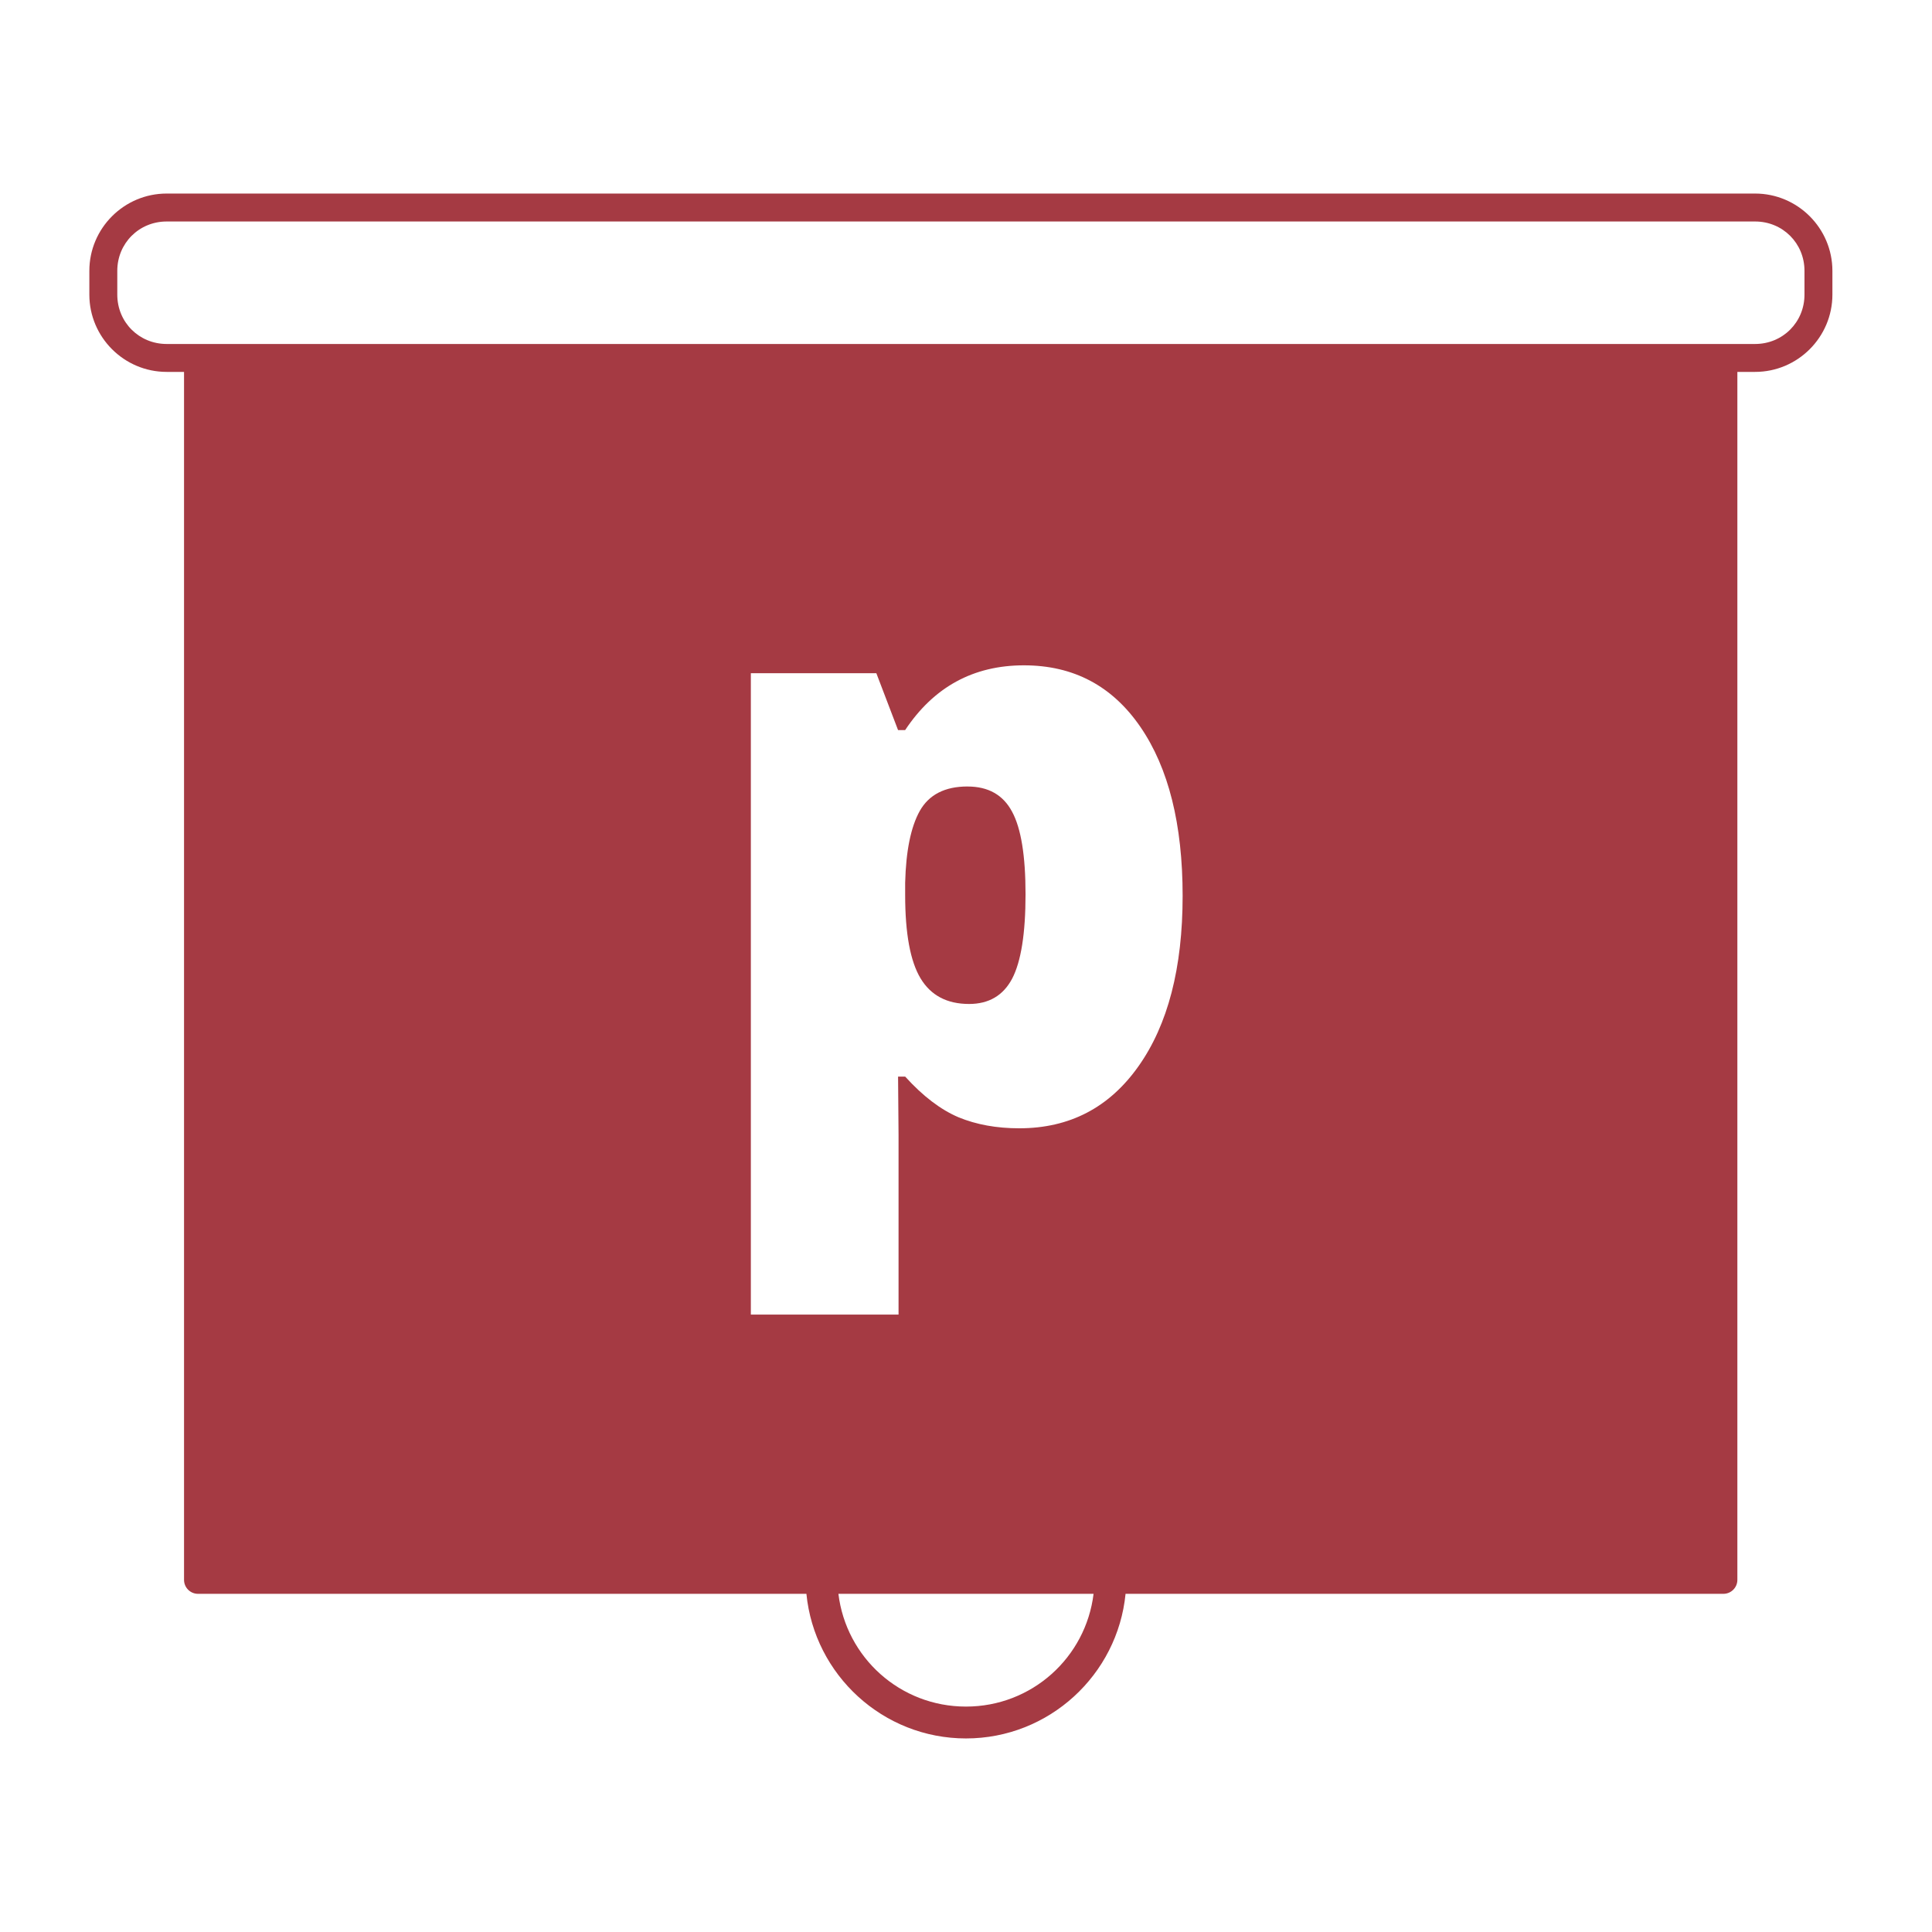
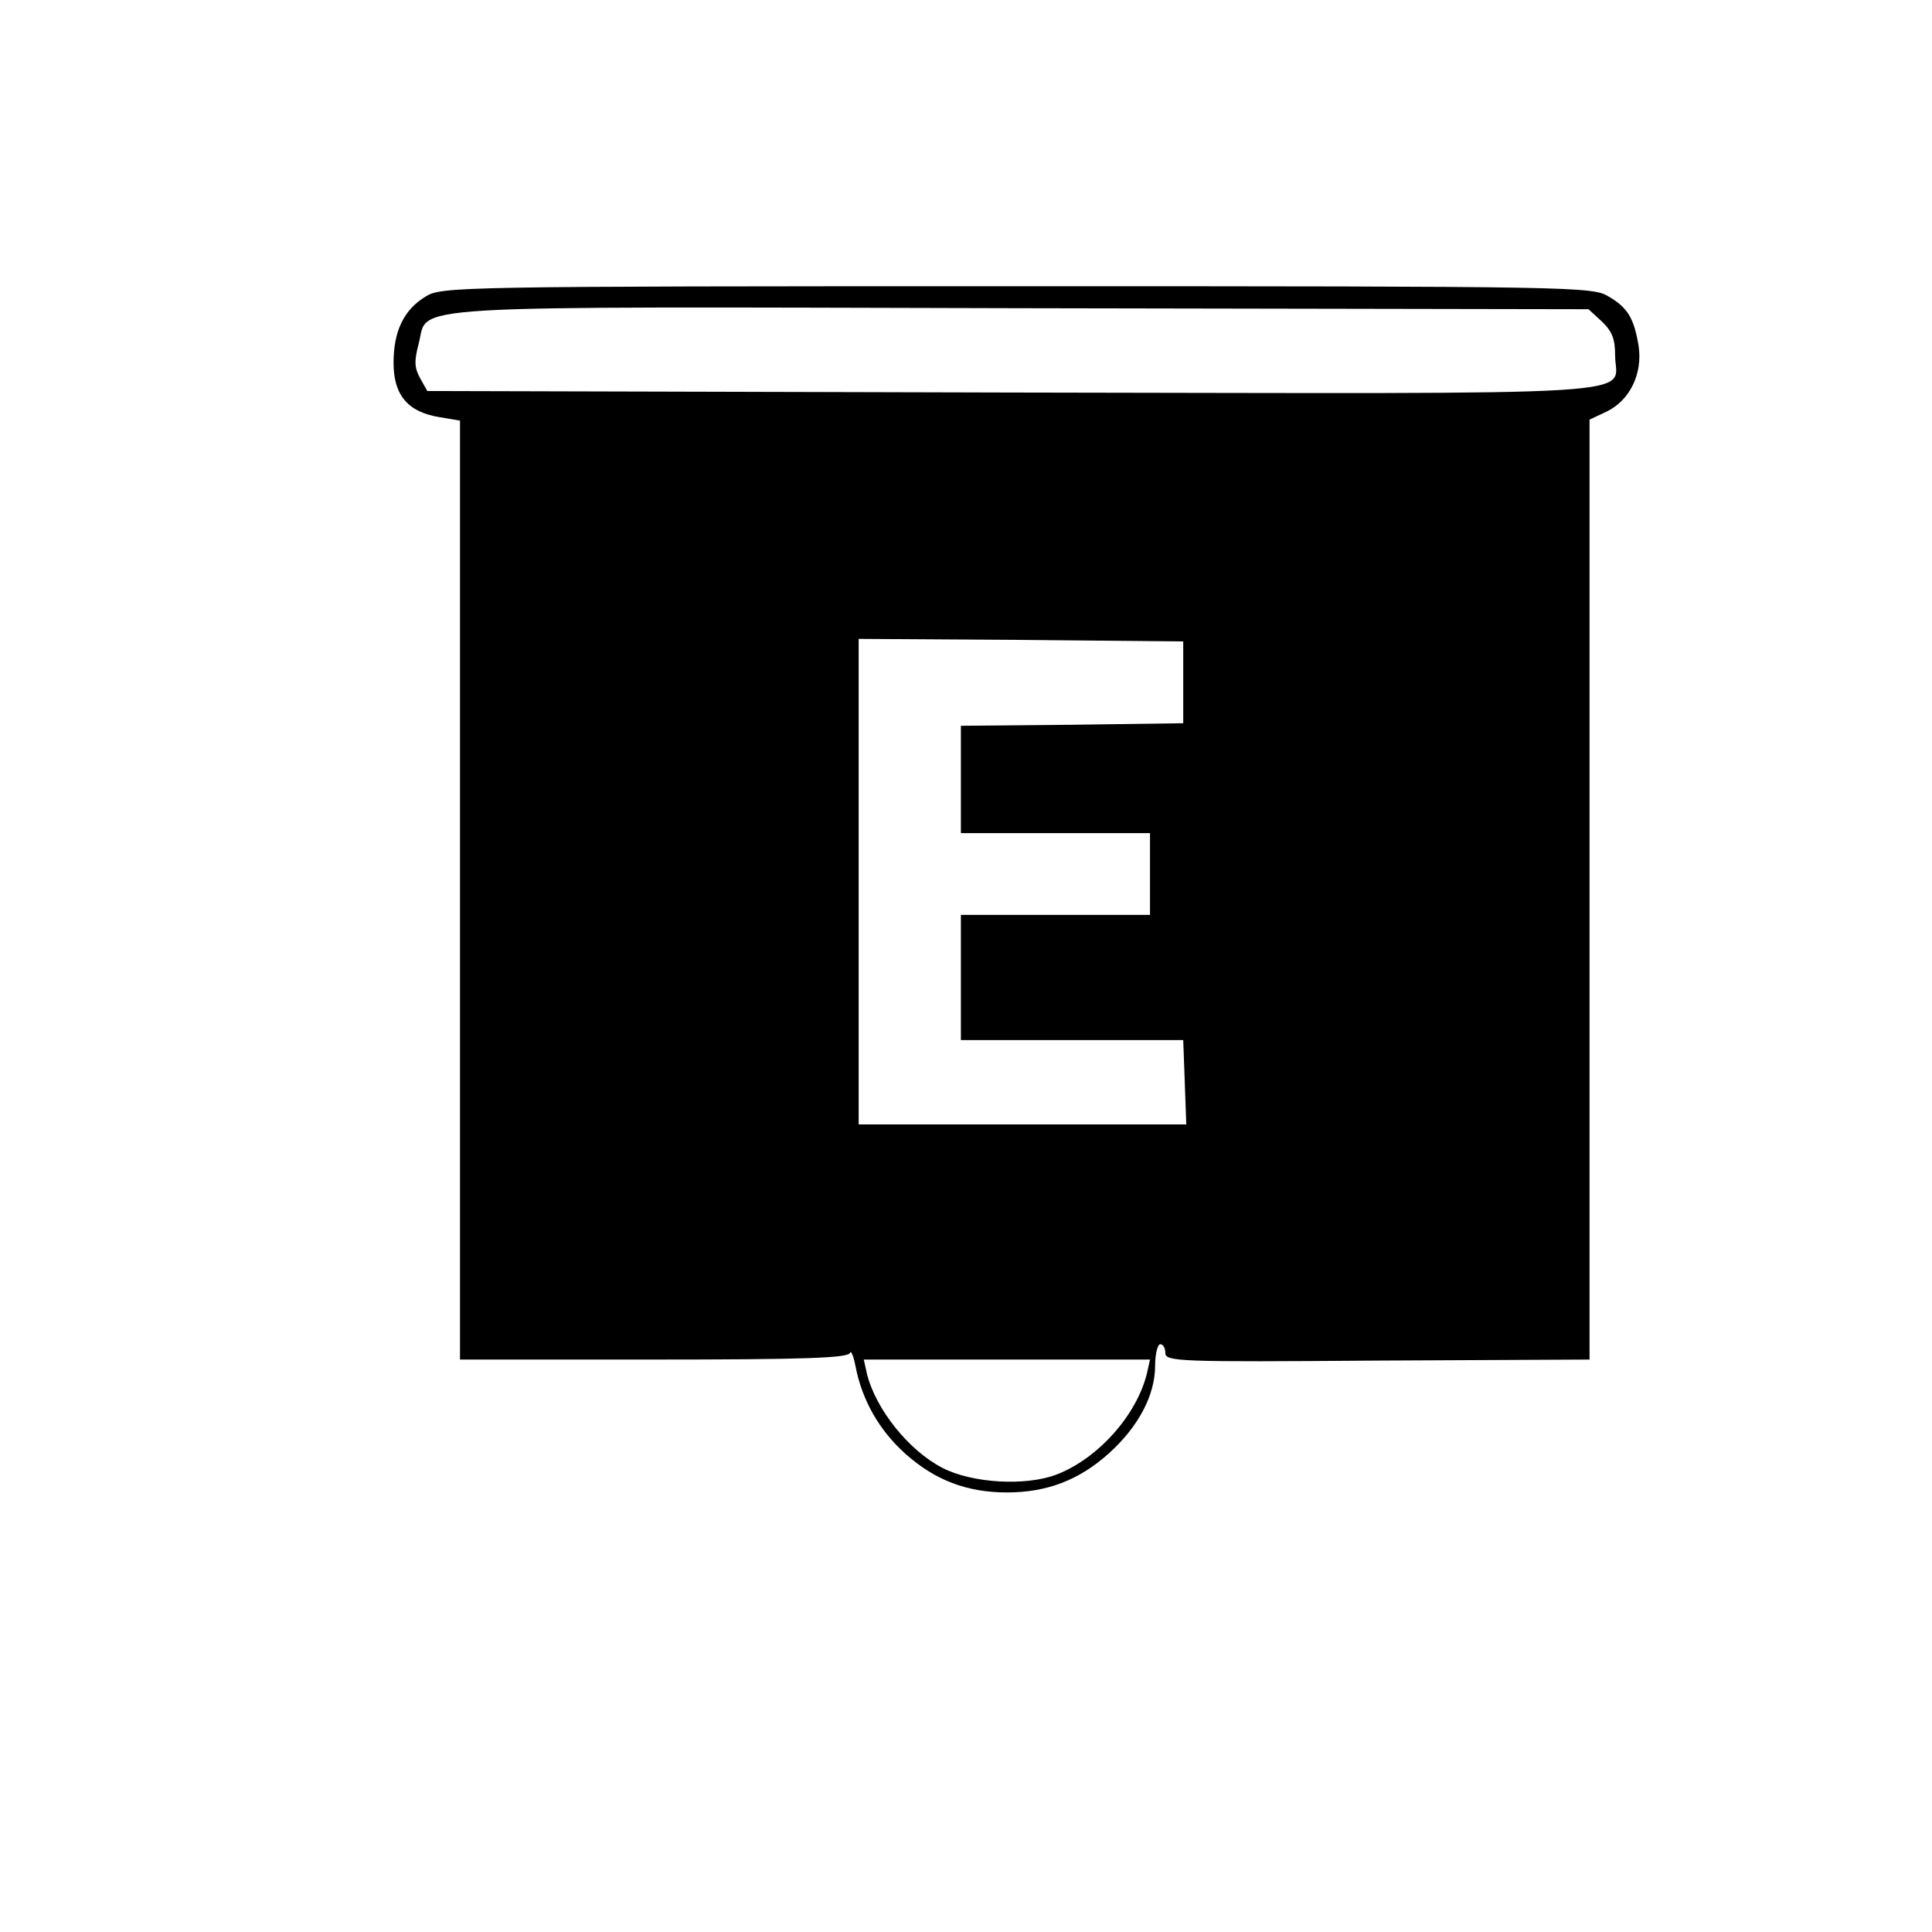
- <svg xmlns="http://www.w3.org/2000/svg" id="svg8" version="1.1" viewBox="0 0 100 100" height="100mm" width="100mm">
-   <defs id="defs8" />
-   <g transform="translate(-36.09724,-79.85368)" id="layer1" style="fill:#a53a43;fill-opacity:1">
-     <path style="color:#000000;font-style:normal;font-variant:normal;font-weight:normal;font-stretch:normal;font-size:medium;line-height:normal;font-family:sans-serif;font-variant-ligatures:normal;font-variant-position:normal;font-variant-caps:normal;font-variant-numeric:normal;font-variant-alternates:normal;font-feature-settings:normal;text-indent:0;text-align:start;text-decoration:none;text-decoration-line:none;text-decoration-style:solid;text-decoration-color:#000000;letter-spacing:normal;word-spacing:normal;text-transform:none;writing-mode:lr-tb;direction:ltr;text-orientation:mixed;dominant-baseline:auto;baseline-shift:baseline;text-anchor:start;white-space:normal;shape-padding:0;clip-rule:nonzero;display:inline;overflow:visible;visibility:visible;opacity:1;isolation:auto;mix-blend-mode:normal;color-interpolation:sRGB;color-interpolation-filters:linearRGB;solid-color:#000000;solid-opacity:1;vector-effect:none;fill:#a53a43;fill-opacity:1;fill-rule:nonzero;stroke:none;stroke-width:1.446;stroke-linecap:round;stroke-linejoin:round;stroke-miterlimit:4;stroke-dasharray:none;stroke-dashoffset:0;stroke-opacity:1;marker:none;color-rendering:auto;image-rendering:auto;shape-rendering:auto;text-rendering:auto;enable-background:accumulate" d="m 44.723,89.872 c -2.203,0 -4.001,1.796 -4.001,4 v 1.232 c 0,2.203 1.797,3.999 4.001,3.999 h 0.9 v 62.524 c 3.9e-5,0.399 0.324,0.723 0.723,0.723 h 31.491 c 0.413,4.194 3.96,7.485 8.259,7.485 4.3,0 7.847,-3.291 8.26,-7.485 h 30.944 c 0.399,-4e-5 0.723,-0.324 0.723,-0.723 V 99.103 h 0.918 c 2.203,0 4.001,-1.796 4.001,-3.999 v -1.232 c 0,-2.203 -1.797,-4 -4.001,-4 z m 0,1.446 h 82.219 c 1.428,0 2.555,1.126 2.555,2.554 v 1.232 c 0,1.428 -1.128,2.554 -2.555,2.554 h -1.641 -78.955 -1.623 c -1.428,0 -2.555,-1.126 -2.555,-2.554 v -1.232 c 0,-1.428 1.128,-2.554 2.555,-2.554 z m 44.374,22.973 c 2.56,0 4.569,1.062 6.027,3.187 1.457,2.125 2.186,5.039 2.186,8.744 0,3.732 -0.762,6.673 -2.288,8.825 -1.512,2.138 -3.568,3.207 -6.17,3.207 -1.171,0 -2.22,-0.19 -3.146,-0.572 -0.926,-0.395 -1.845,-1.096 -2.757,-2.104 h -0.368 c 0,0 0.025,2.628 0.025,3.023 v 9.295 h -7.645 v -33.196 h 6.496 l 1.123,2.942 h 0.368 c 1.484,-2.233 3.534,-3.351 6.148,-3.351 z m -2.921,6.271 c -1.171,0 -1.996,0.422 -2.472,1.267 -0.463,0.831 -0.715,2.07 -0.756,3.718 v 0.634 c 0,1.988 0.265,3.425 0.796,4.31 0.531,0.885 1.369,1.328 2.513,1.328 1.021,0 1.764,-0.436 2.227,-1.307 0.463,-0.885 0.695,-2.343 0.695,-4.372 0,-1.988 -0.231,-3.412 -0.695,-4.27 -0.463,-0.872 -1.232,-1.307 -2.308,-1.307 z m -6.683,41.788 h 13.207 c -0.402,3.296 -3.197,5.836 -6.604,5.836 -3.408,0 -6.202,-2.54 -6.603,-5.836 z" id="rect4550" />
+ <svg xmlns="http://www.w3.org/2000/svg" version="1.0" width="378pt" height="378pt" viewBox="0 0 378 378" preserveAspectRatio="xMidYMid meet">
+   <g transform="translate(0,378) scale(0.1,-0.1)" fill="#000000" stroke="none">
+     <path d="M833 3200 c-43 -26 -63 -68 -63 -130 0 -63 28 -96 89 -106 l41 -7 0 -918 0 -919 379 0 c295 0 380 3 384 13 2 6 7 -6 11 -27 13 -66 46 -124 97 -170 58 -52 121 -76 199 -76 78 0 141 24 199 76 58 52 91 114 91 172 0 23 5 42 10 42 6 0 10 -8 10 -17 0 -17 25 -18 415 -15 l415 2 0 920 0 919 34 16 c45 22 70 74 62 128 -9 54 -21 75 -59 97 -31 19 -61 20 -1157 20 -1098 0 -1126 -1 -1157 -20z m2301 -49 c20 -19 26 -34 26 -66 0 -82 106 -75 -1180 -73 l-1144 3 -14 25 c-11 20 -12 33 -3 67 21 78 -67 73 1178 70 l1111 -2 26 -24z m-819 -706 l0 -80 -217 -3 -218 -2 0 -105 0 -105 185 0 185 0 0 -80 0 -80 -185 0 -185 0 0 -122 0 -123 217 0 218 0 3 -82 3 -83 -321 0 -320 0 0 475 0 475 318 -2 317 -3 0 -80z m-71 -1352 c-20 -82 -96 -167 -177 -198 -60 -23 -165 -17 -223 13 -66 34 -131 115 -148 185 l-6 27 280 0 280 0 -6 -27z" />
  </g>
</svg>
